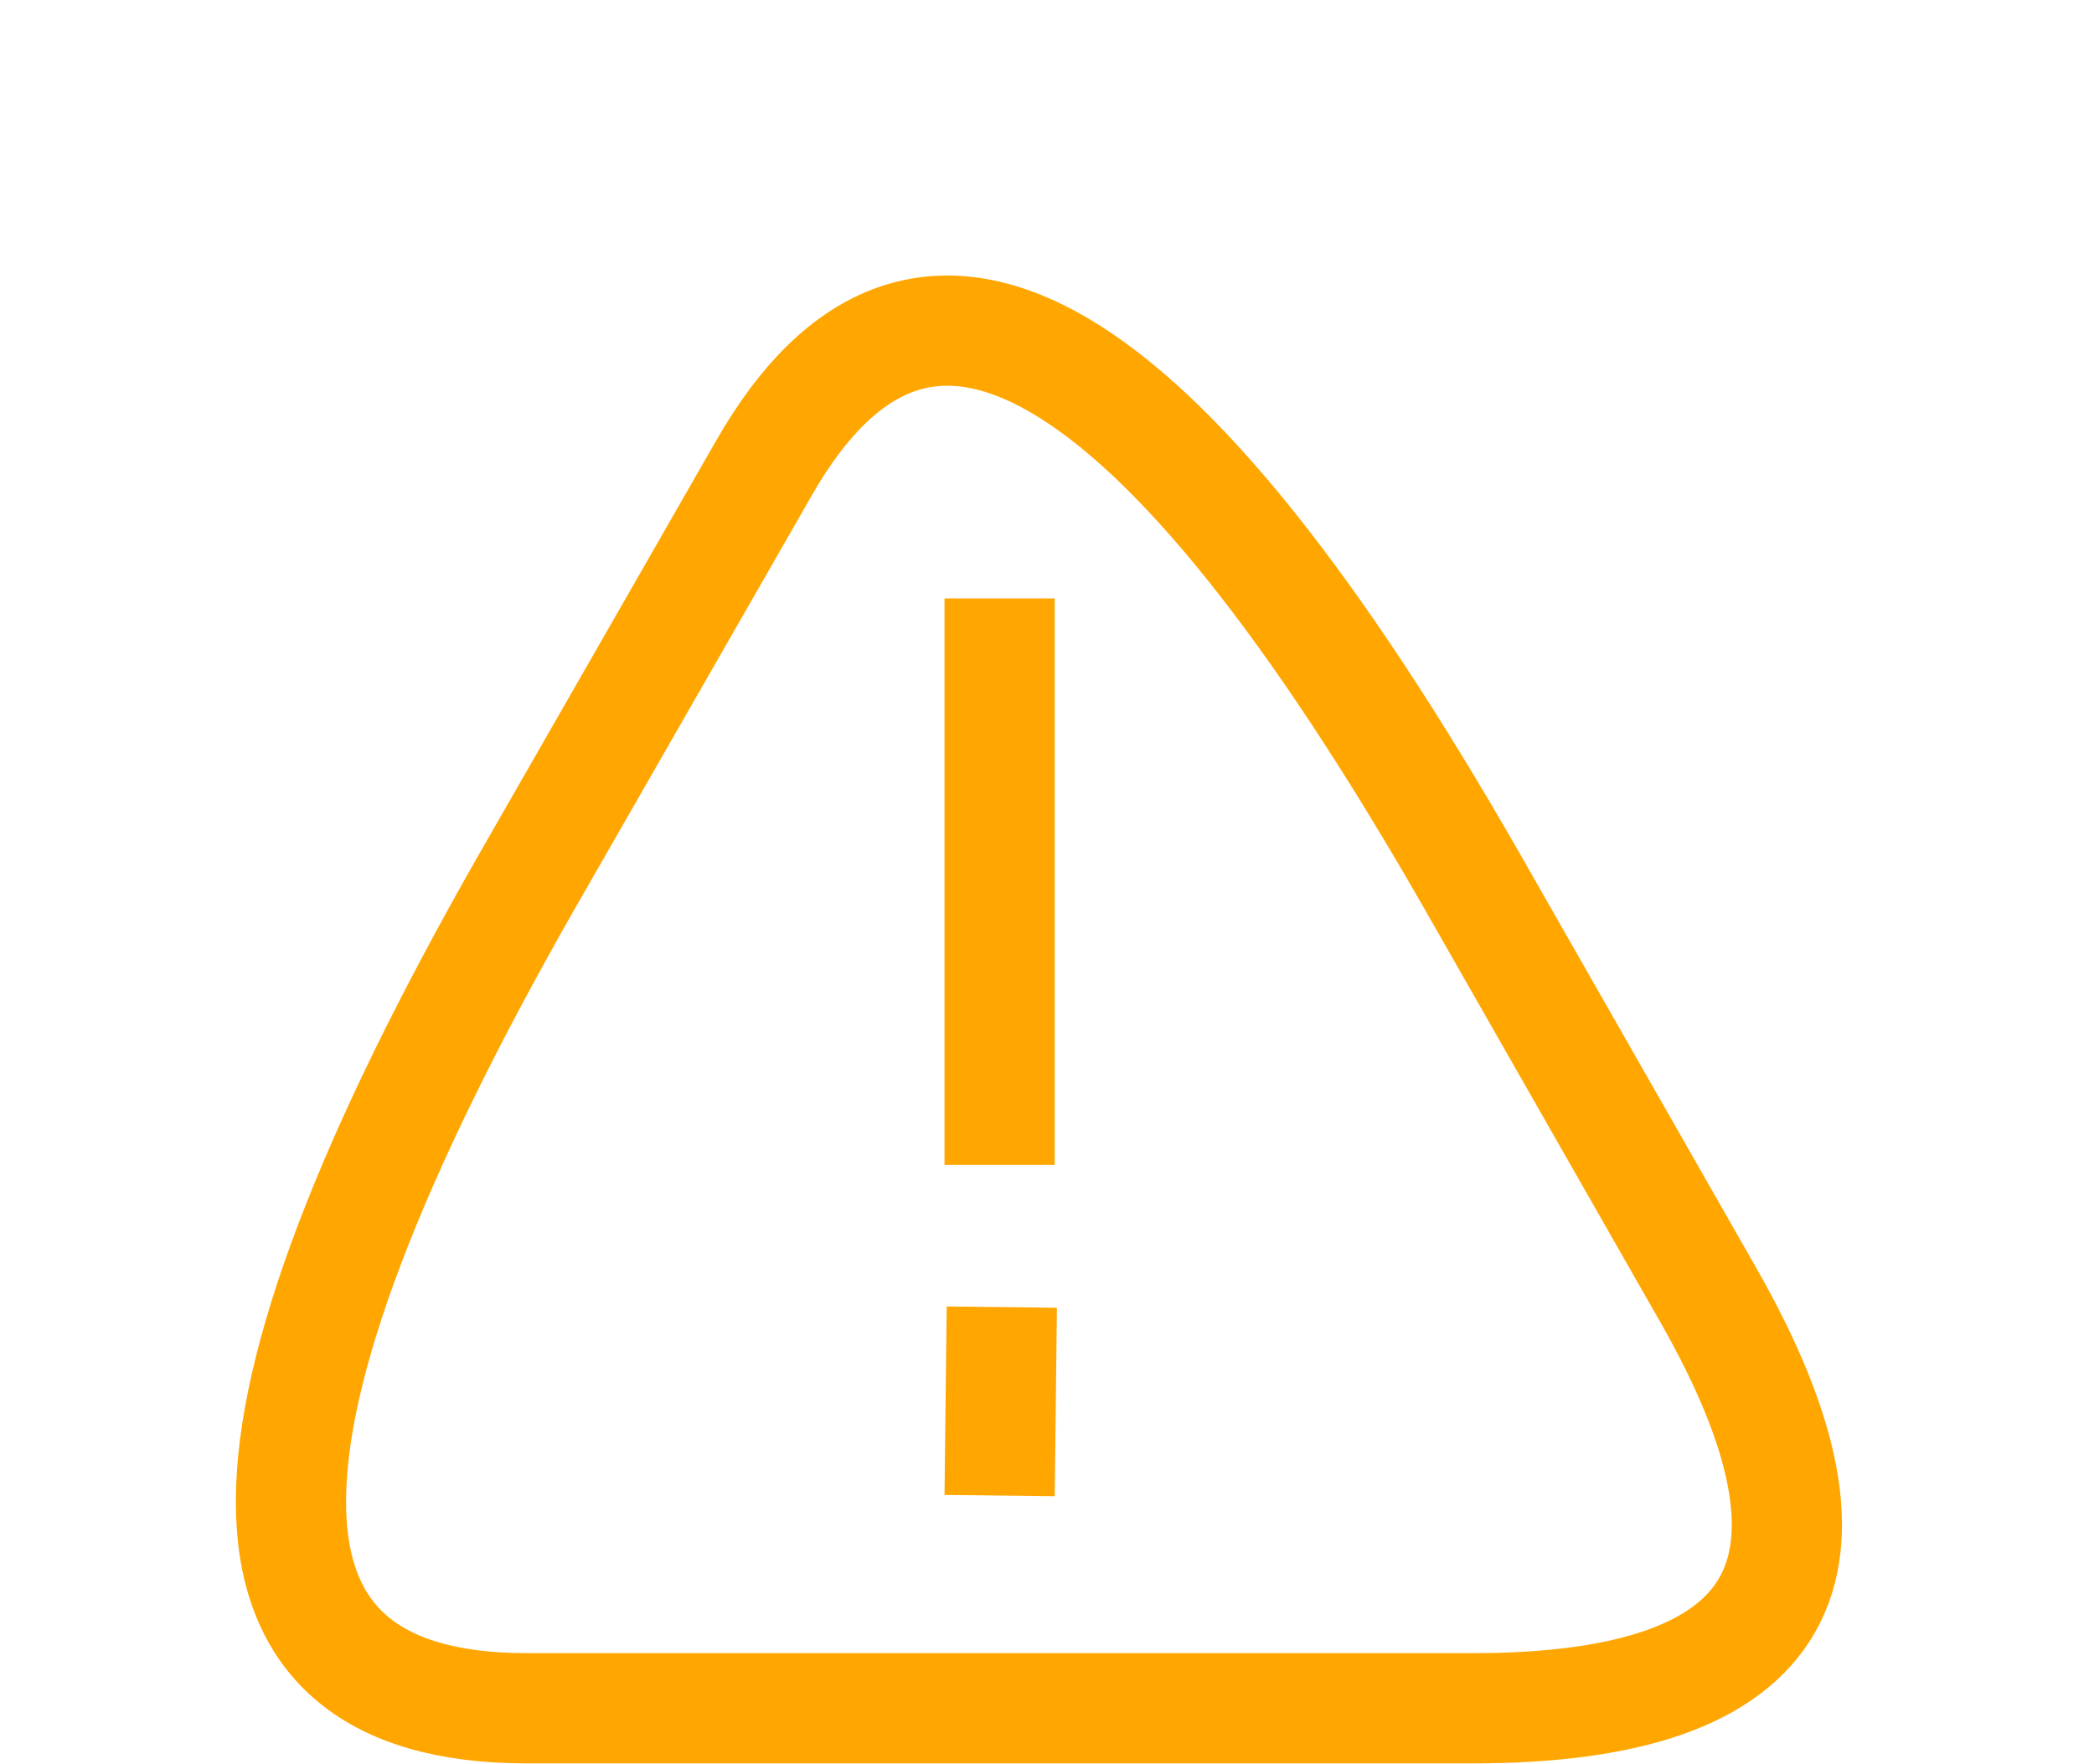
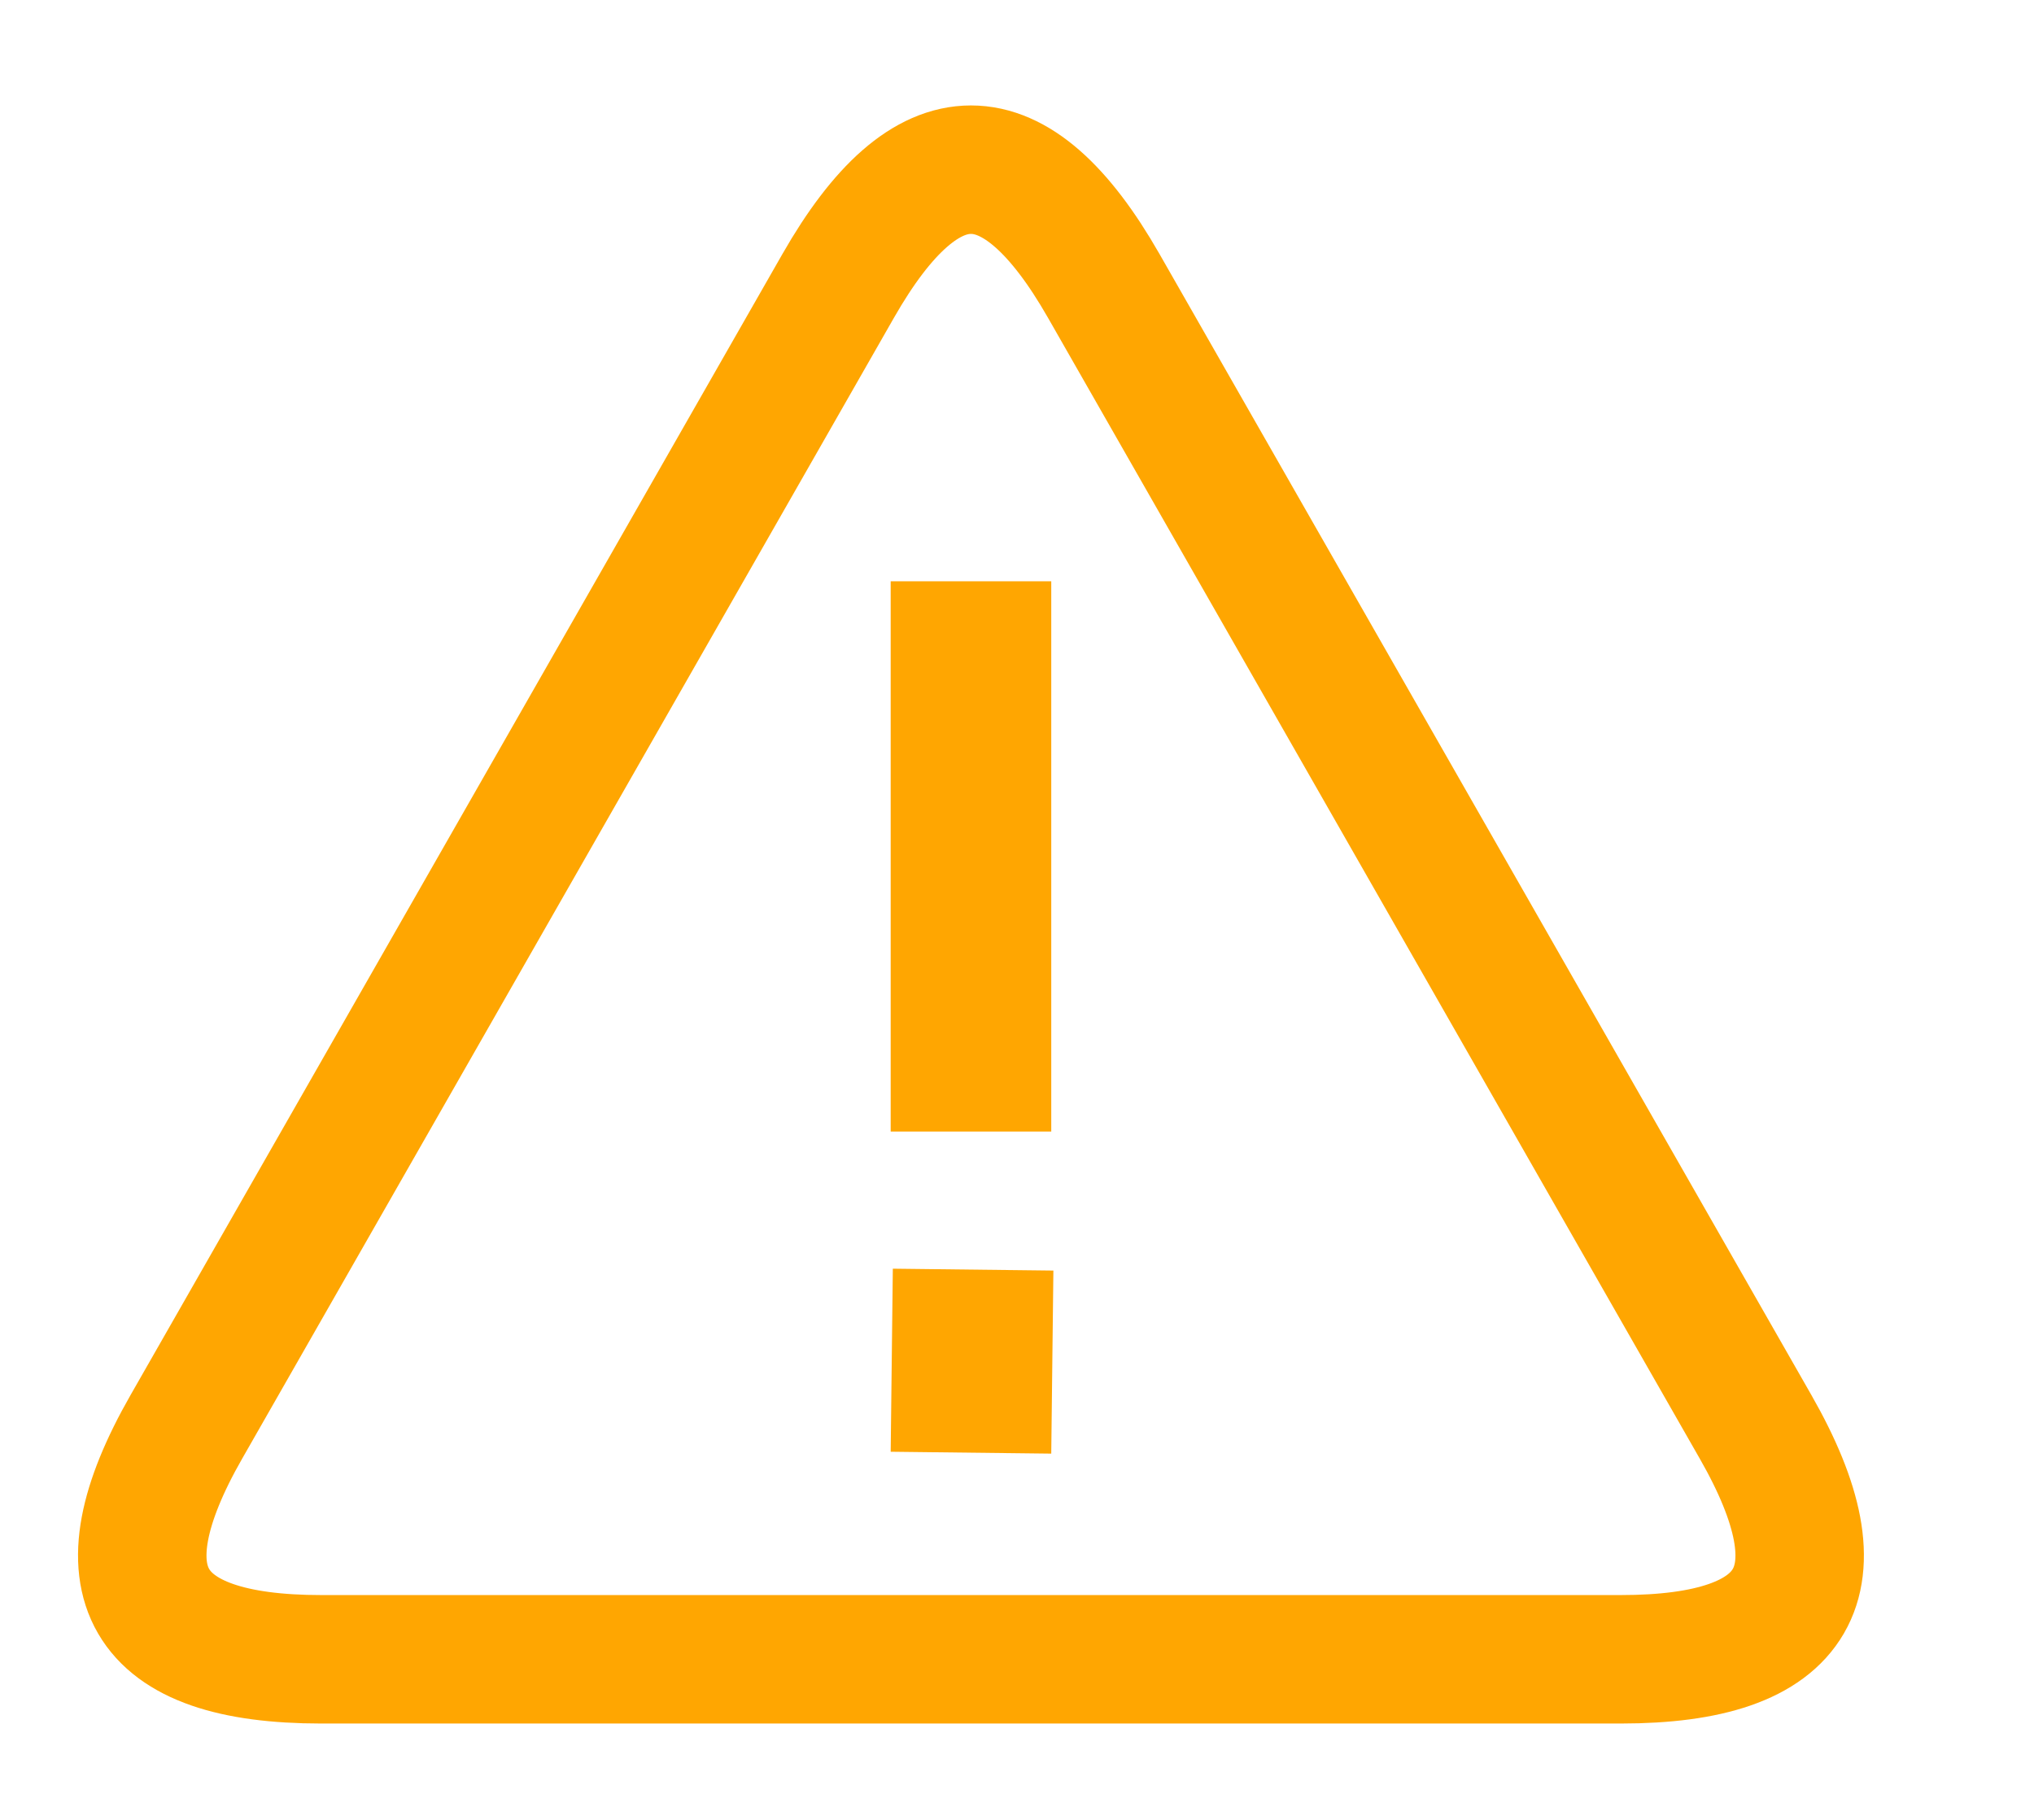
- <svg xmlns="http://www.w3.org/2000/svg" host="65bd71144e" version="1.1" width="19px" height="16px" viewBox="-0.5 -0.5 19 16" content="&lt;mxfile&gt;&lt;diagram id=&quot;eZrh6TGS5YcROA9LwR2v&quot; name=&quot;Page-1&quot;&gt;7VVNj9sgEP01PtayIbbj4zbd7F5WqpRDz8jM2qgYIkLipL++uAyxqZNtDnvsBTFvPmDeG+yEbvrzi2H77k1zkAnJ+Dmh3xJCauKW0b54u8i93RrBPTIDduIXIJghehQcDlGg1VpasY/BRisFjY0wZowe4rB3LeNT96yFBbBrmFyiPwS3nUfXpJrwVxBtF07Oy9p7ehaCsZNDx7geZhB9TujGaG39rj9vQI7MBV583vaO93oxA8o+koA6nJg8Ym94L3sJzVojmGpH6+vQCQu7PWtG1+CEdVhne+ms3G2NtswKrZz5pc4c8C6k3GipjUOUVmOJgzX6JwQwIXS7fSqz/OoJfPp6R8WBo7VsDbs9gbFwnkHY6gvoHqy5uBD0kqJMsyonhU/E4aMlTWuyLqp85deVdw+TtPkqresK07q5tFUasnDFKcMJa693mERwG9Thtib035qA4k/jHE+8zmRYEnmf9LukAo+ewJLSGTtFtiQmYAakm4lT/HBusYMnfNfC3WRSzGlTVLFcVTGKOLFexkUP+mgawDrz0X+gdFnfnIRQ2jLTgl2U/iPolZqHNF791/hjjdefp3HtKvz14qsypbM3u6afpLMzp2+3D59+f/T5Nw==&lt;/diagram&gt;&lt;/mxfile&gt;">
+ <svg xmlns="http://www.w3.org/2000/svg" host="65bd71144e" version="1.1" width="19px" height="17px" viewBox="-0.5 -0.5 19 17" content="&lt;mxfile&gt;&lt;diagram id=&quot;eZrh6TGS5YcROA9LwR2v&quot; name=&quot;Page-1&quot;&gt;7VVNc9sgEP01OlYjgdHHMXXj9NKZzvjQMyM2ElMEHowtu7++KIARsZP4kGMuDPv2Q7vvLXaG1+PpSdPd8EsxEBkq2CnDPzKEcGuP2T47mzTO7jVnDikisOX/wIFlQA+cwd5jDjJKCcN3KdgpKaEzCUa1VlMa9qwES4Ad7SFpYwa2HRVwFfaHMzM4tEF1xH8C74fw5bLy8440BPvC+4EyNS0g/JjhtVbKuNt4WoOYmUt52bzhvTSmQZp7EpBLOFJx8LP5vsw5DGs0p7Kfre/TwA1sd7SbXZMV1mKDGYW1SnvVylDDlbTmt7awwDMXYq2E0haRSs4l9karvxDADOHN5qEqyosn8Fnm6KXiQTJgvj7Vnd8FYq3rUf30R9AGTgvIj/4EagSjzzbEexGp8qIuEXGJfhlxhfMWNaQuV+5cOfcUpS5XedvWPm1YSl3nIcuffuv8xvWXHqIo9uJ1ua0R/lgjkOxh3uvI80KW18SSd2V4k1ZgPbxL6oIfUlxTEzANwm7JMX1Kt/jxX/ituO0kambVIXUqWE1mGSPvVVp0rw66A19n+RjuKF21N3chlDZU92CuSr9IeqHmLpVXXyp/pHLzeSq3tsKrV19XOV682wZ/ktLWjL/nLjz+JeLH/w==&lt;/diagram&gt;&lt;/mxfile&gt;">
  <defs />
  <g>
-     <path d="M 1.07 7.5 L 1.07 3.21 Q 1.07 -1.07 8.57 3.21 L 12.32 5.36 Q 16.07 7.5 8.57 11.79 L 4.82 13.93 Q 1.07 16.07 1.07 11.79 Z" fill="none" stroke="#ffa601" stroke-miterlimit="10" transform="rotate(-90,8.57,7.5)" pointer-events="all" />
-     <path d="M 8.57 10.07 L 8.57 4.93" fill="none" stroke="#ffa601" stroke-miterlimit="10" pointer-events="stroke" />
-     <path d="M 8.57 13.07 L 8.59 11.36" fill="none" stroke="#ffa601" stroke-miterlimit="10" pointer-events="stroke" />
+     <path d="M 1.07 7.5 L 1.07 1.43 Q 1.07 -1.07 3.24 0.17 L 13.9 6.26 Q 16.07 7.5 13.9 8.74 L 3.24 14.83 Q 1.07 16.07 1.07 13.57 Z" fill="none" stroke="#ffa601" stroke-width="1.2" stroke-miterlimit="10" transform="rotate(-90,8.57,7.5)" pointer-events="all" />
+     <path d="M 8.57 10.07 L 8.57 4.93" fill="none" stroke="#ffa601" stroke-width="1.5" stroke-miterlimit="10" pointer-events="stroke" />
+     <path d="M 8.57 13.07 L 8.59 11.36" fill="none" stroke="#ffa601" stroke-width="1.5" stroke-miterlimit="10" pointer-events="stroke" />
  </g>
</svg>
